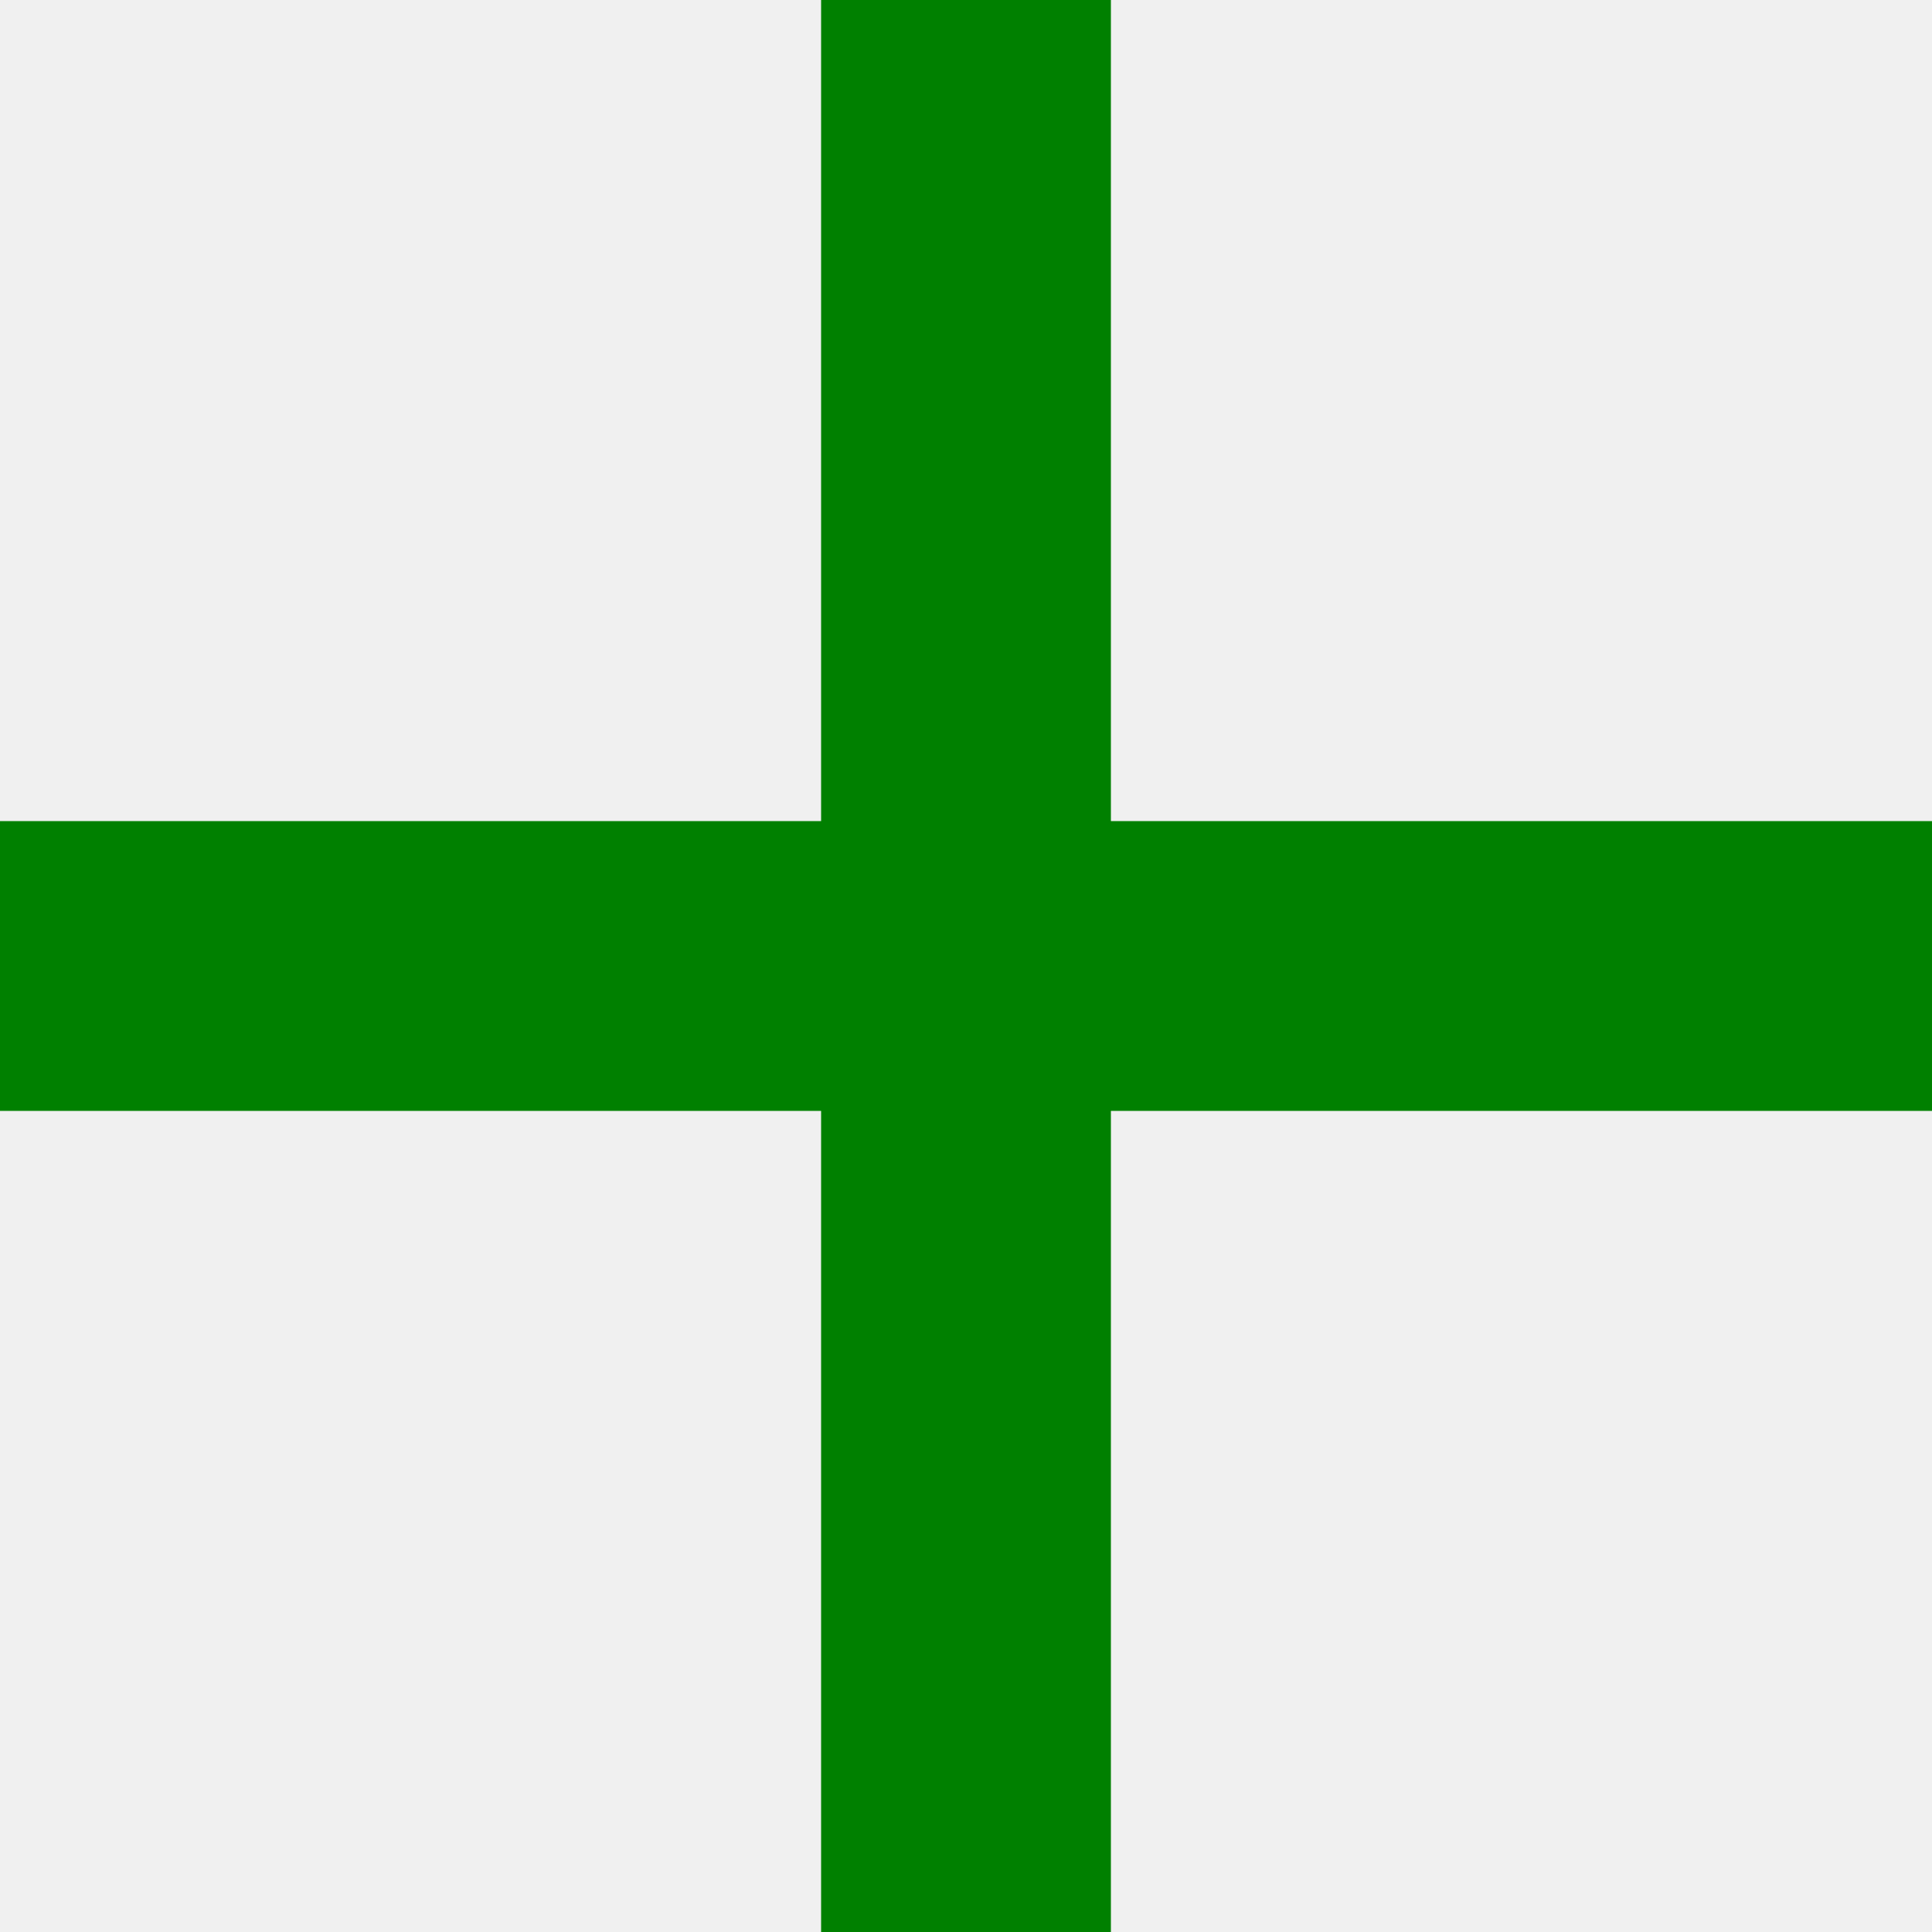
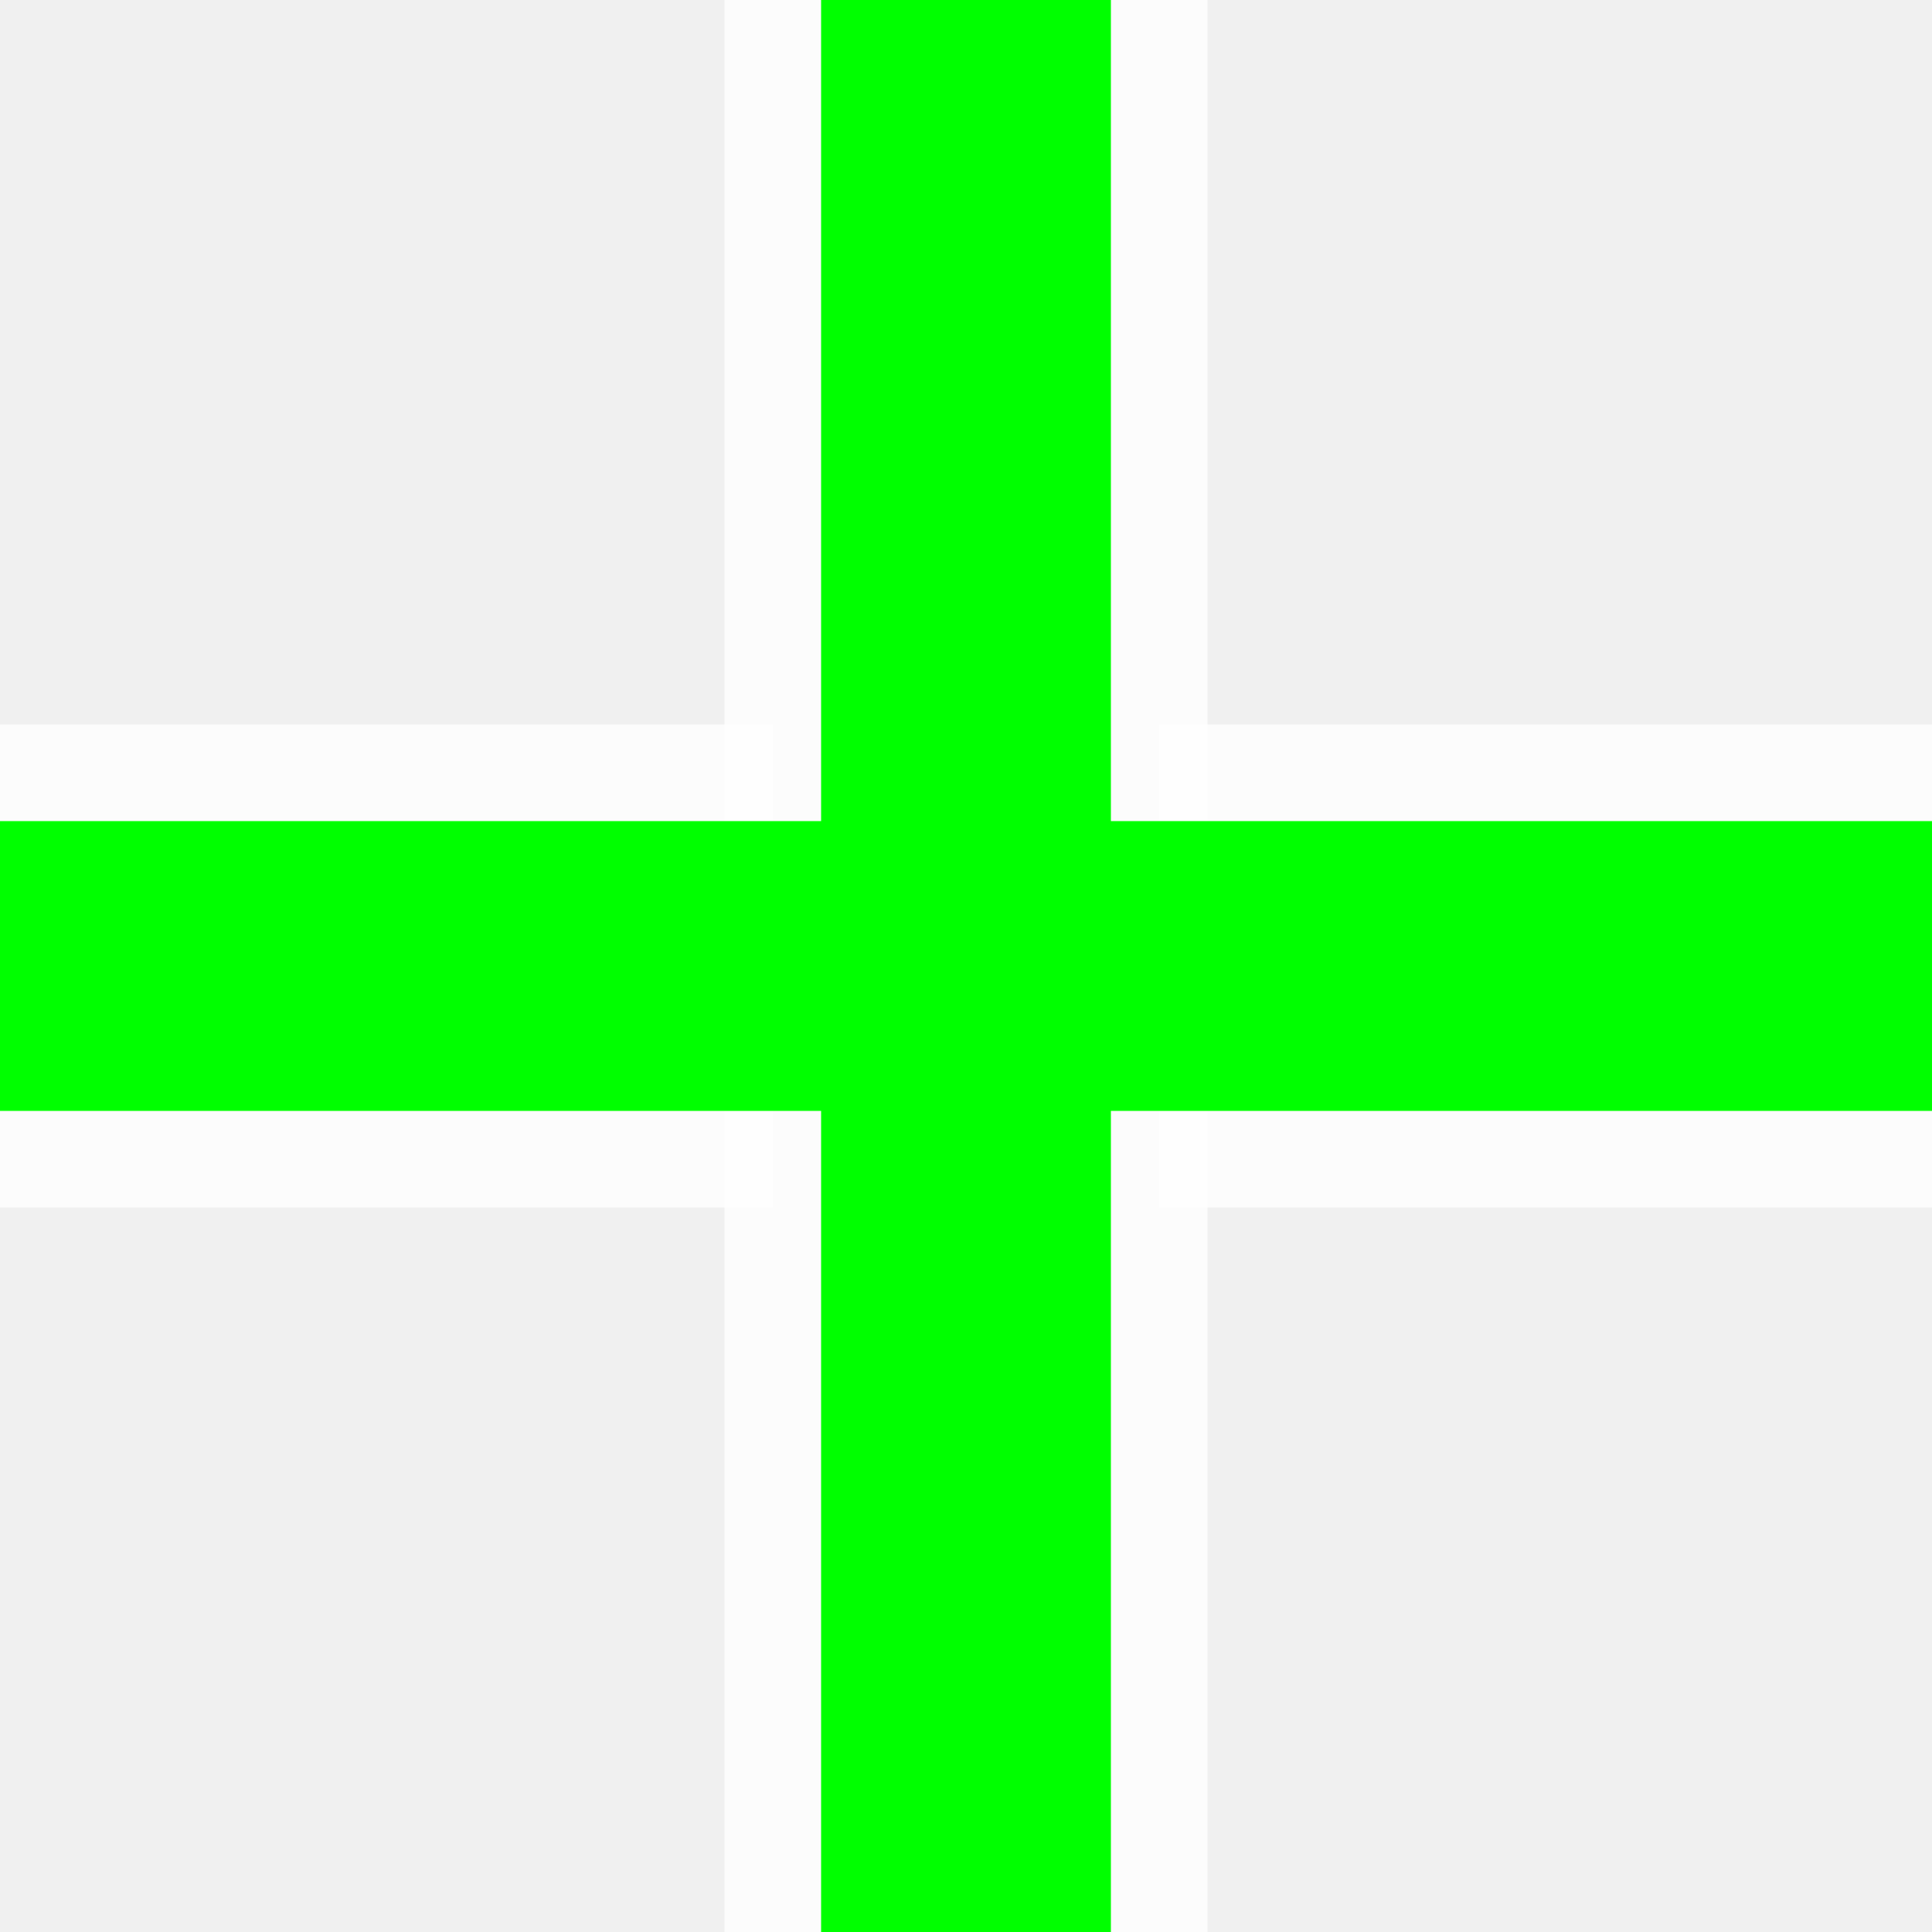
<svg xmlns="http://www.w3.org/2000/svg" width="20" height="20">
  <g>
    <rect height="20" width="20" y="0" x="0" fill="none" id="canvas_background" />
    <g y="0" x="0" height="100%" width="100%" display="none" overflow="visible" id="canvasGrid">
      <rect height="100%" width="100%" y="0" x="0" stroke-width="0" fill="url(#gridpattern)" />
    </g>
  </g>
  <g>
-     <line y2="20" x2="10" y1="0" x1="10" stroke-width="3" stroke-opacity="null" stroke-linejoin="null" stroke-linecap="null" stroke="green" fill="none" id="svg_5" />
-     <line y2="10" x2="20" y1="10" x1="0" stroke-width="3" stroke-opacity="null" stroke-linejoin="null" stroke-linecap="null" stroke="green" fill-opacity="null" fill="none" id="svg_6" />
+     <line y2="20" x2="10" y1="0" x1="10" stroke-width="5" stroke-opacity="0.8" stroke-linejoin="null" stroke-linecap="null" stroke="white" fill="none" id="svg_1" />
+     <line y2="20" x2="10" y1="0" x1="10" stroke-width="3" stroke-opacity="null" stroke-linejoin="null" stroke-linecap="null" stroke="#00FF00" fill="none" id="svg_2" />
+     <line y2="10" x2="8" y1="10" x1="0" stroke-width="5" stroke-opacity="0.8" stroke-linejoin="null" stroke-linecap="null" stroke="white" fill-opacity="null" fill="none" id="svg_3" />
+     <line y2="10" x2="20" y1="10" x1="12" stroke-width="5" stroke-opacity="0.8" stroke-linejoin="null" stroke-linecap="null" stroke="white" fill-opacity="null" fill="none" id="svg_4" />
+     <line y2="10" x2="20" y1="10" x1="0" stroke-width="3" stroke-opacity="null" stroke-linejoin="null" stroke-linecap="null" stroke="#00FF00" fill-opacity="null" fill="none" id="svg_5" />
  </g>
</svg>
